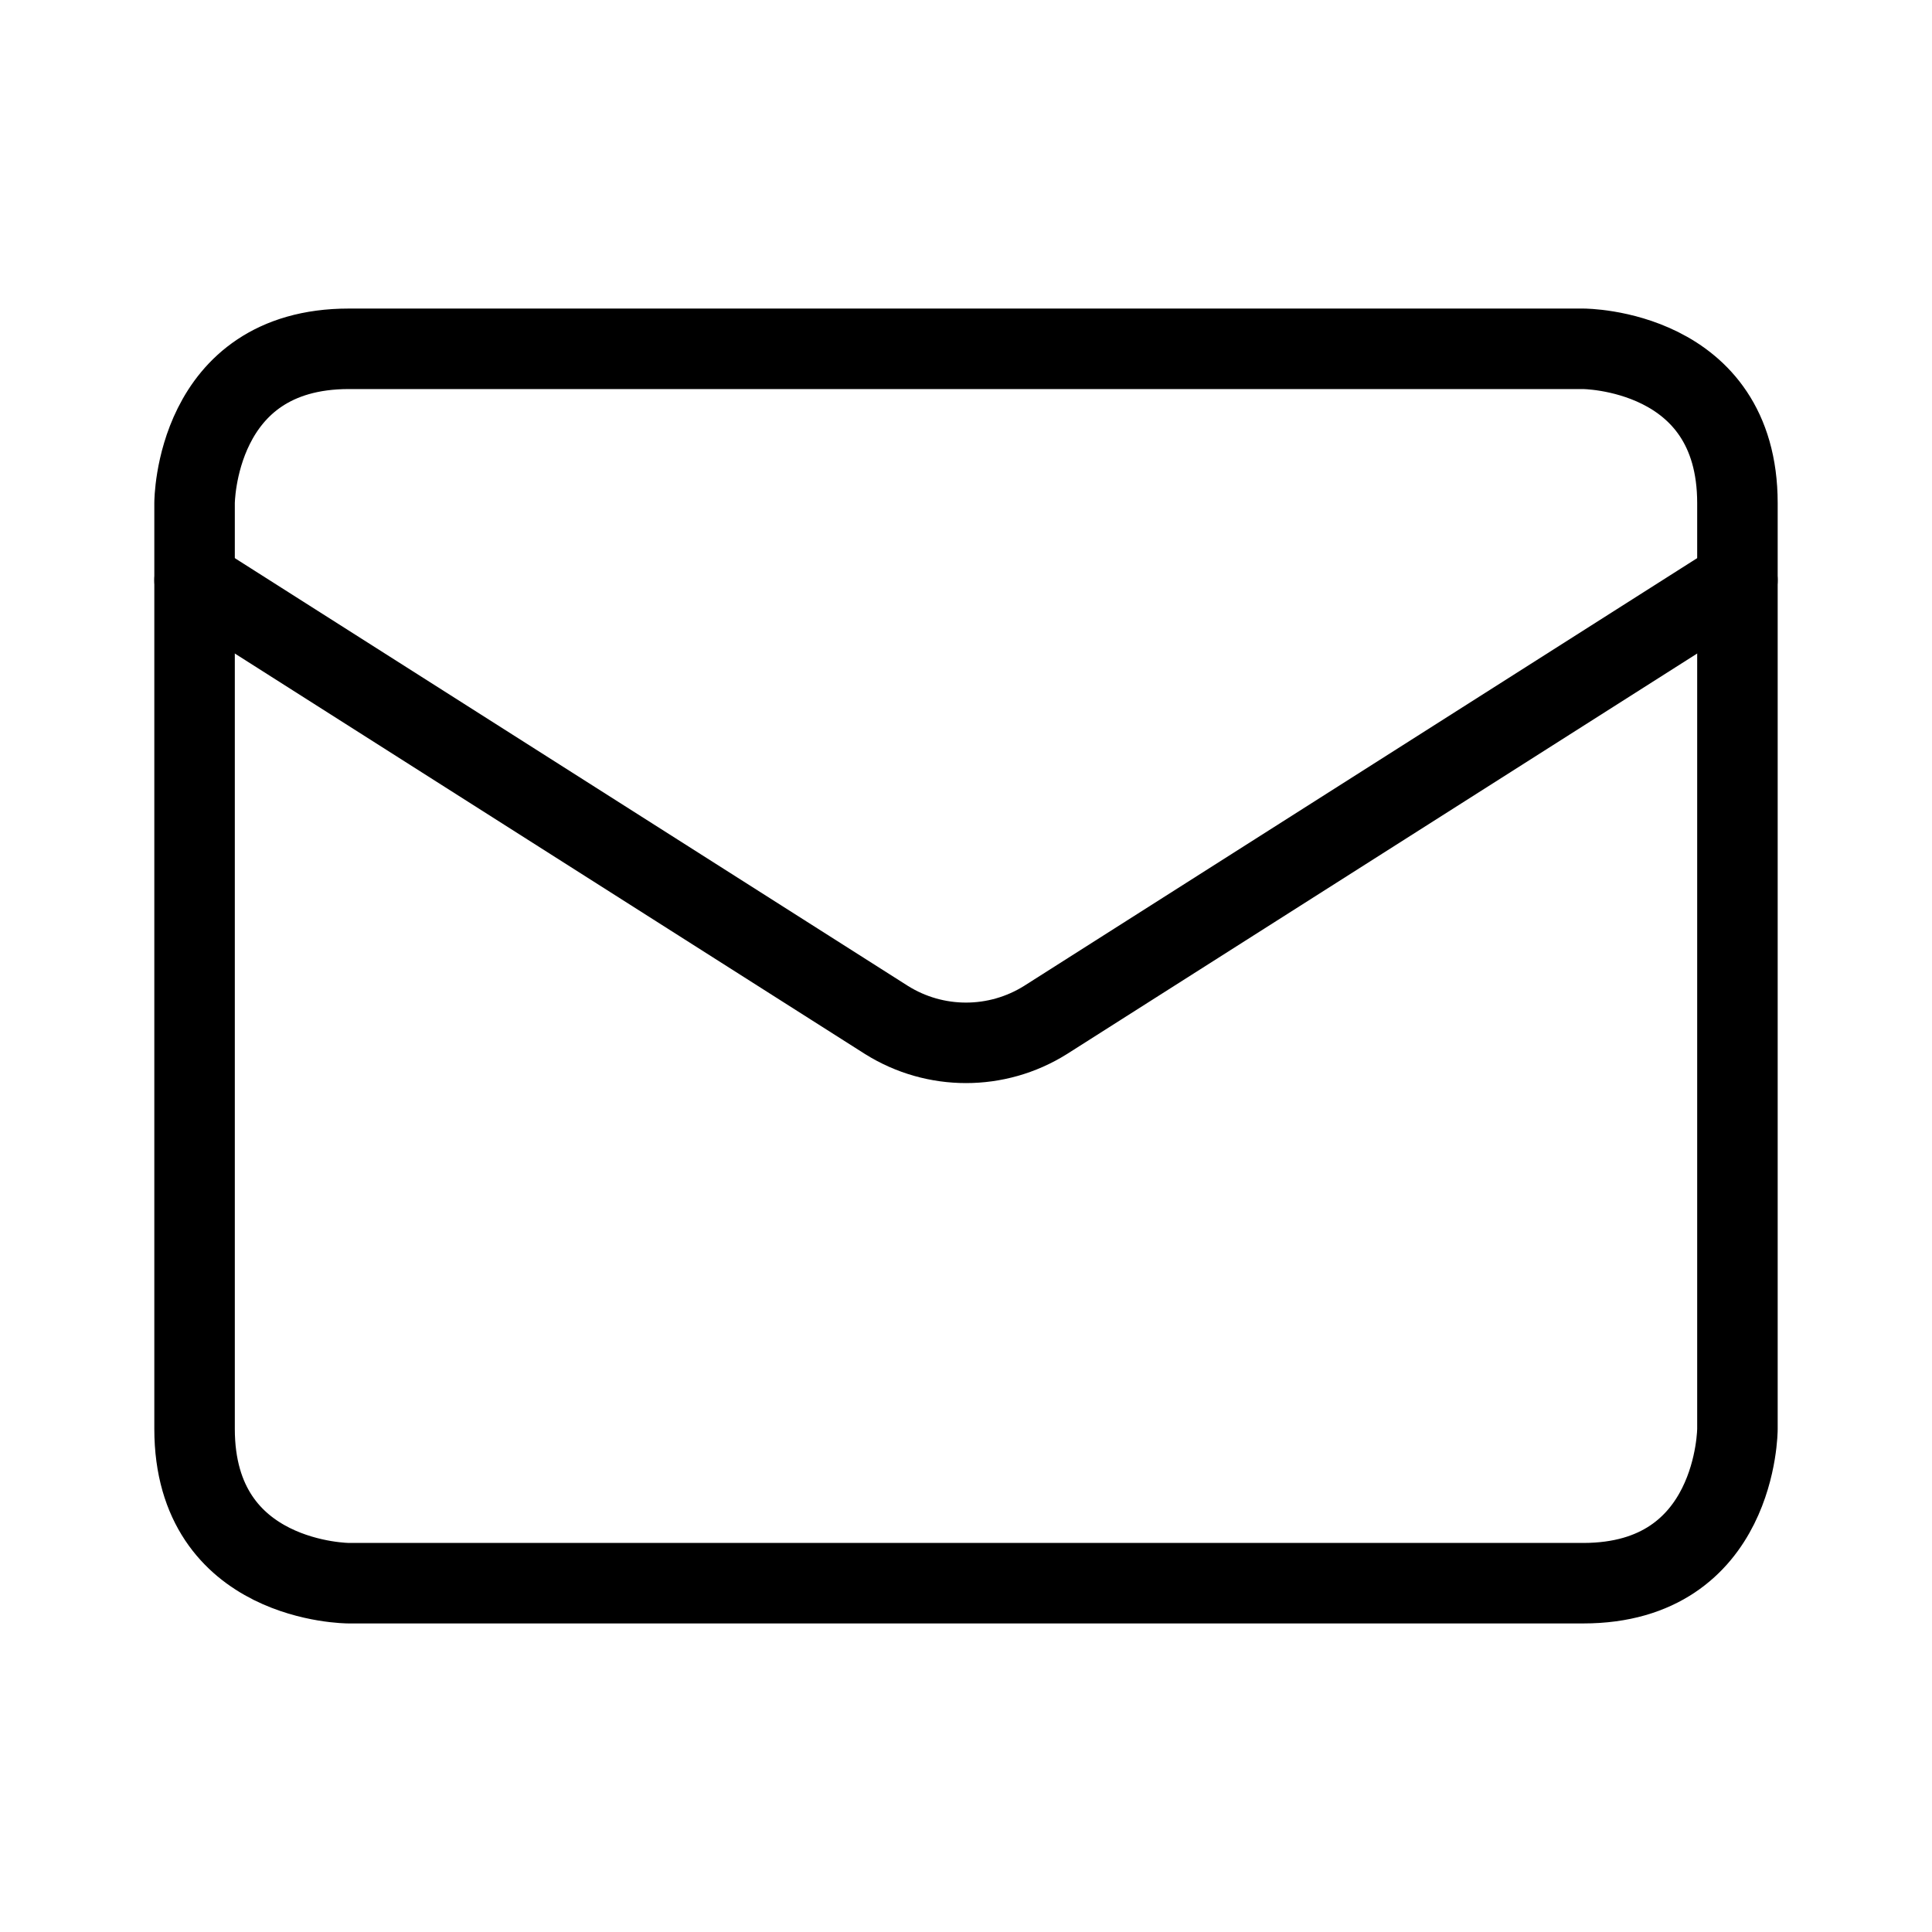
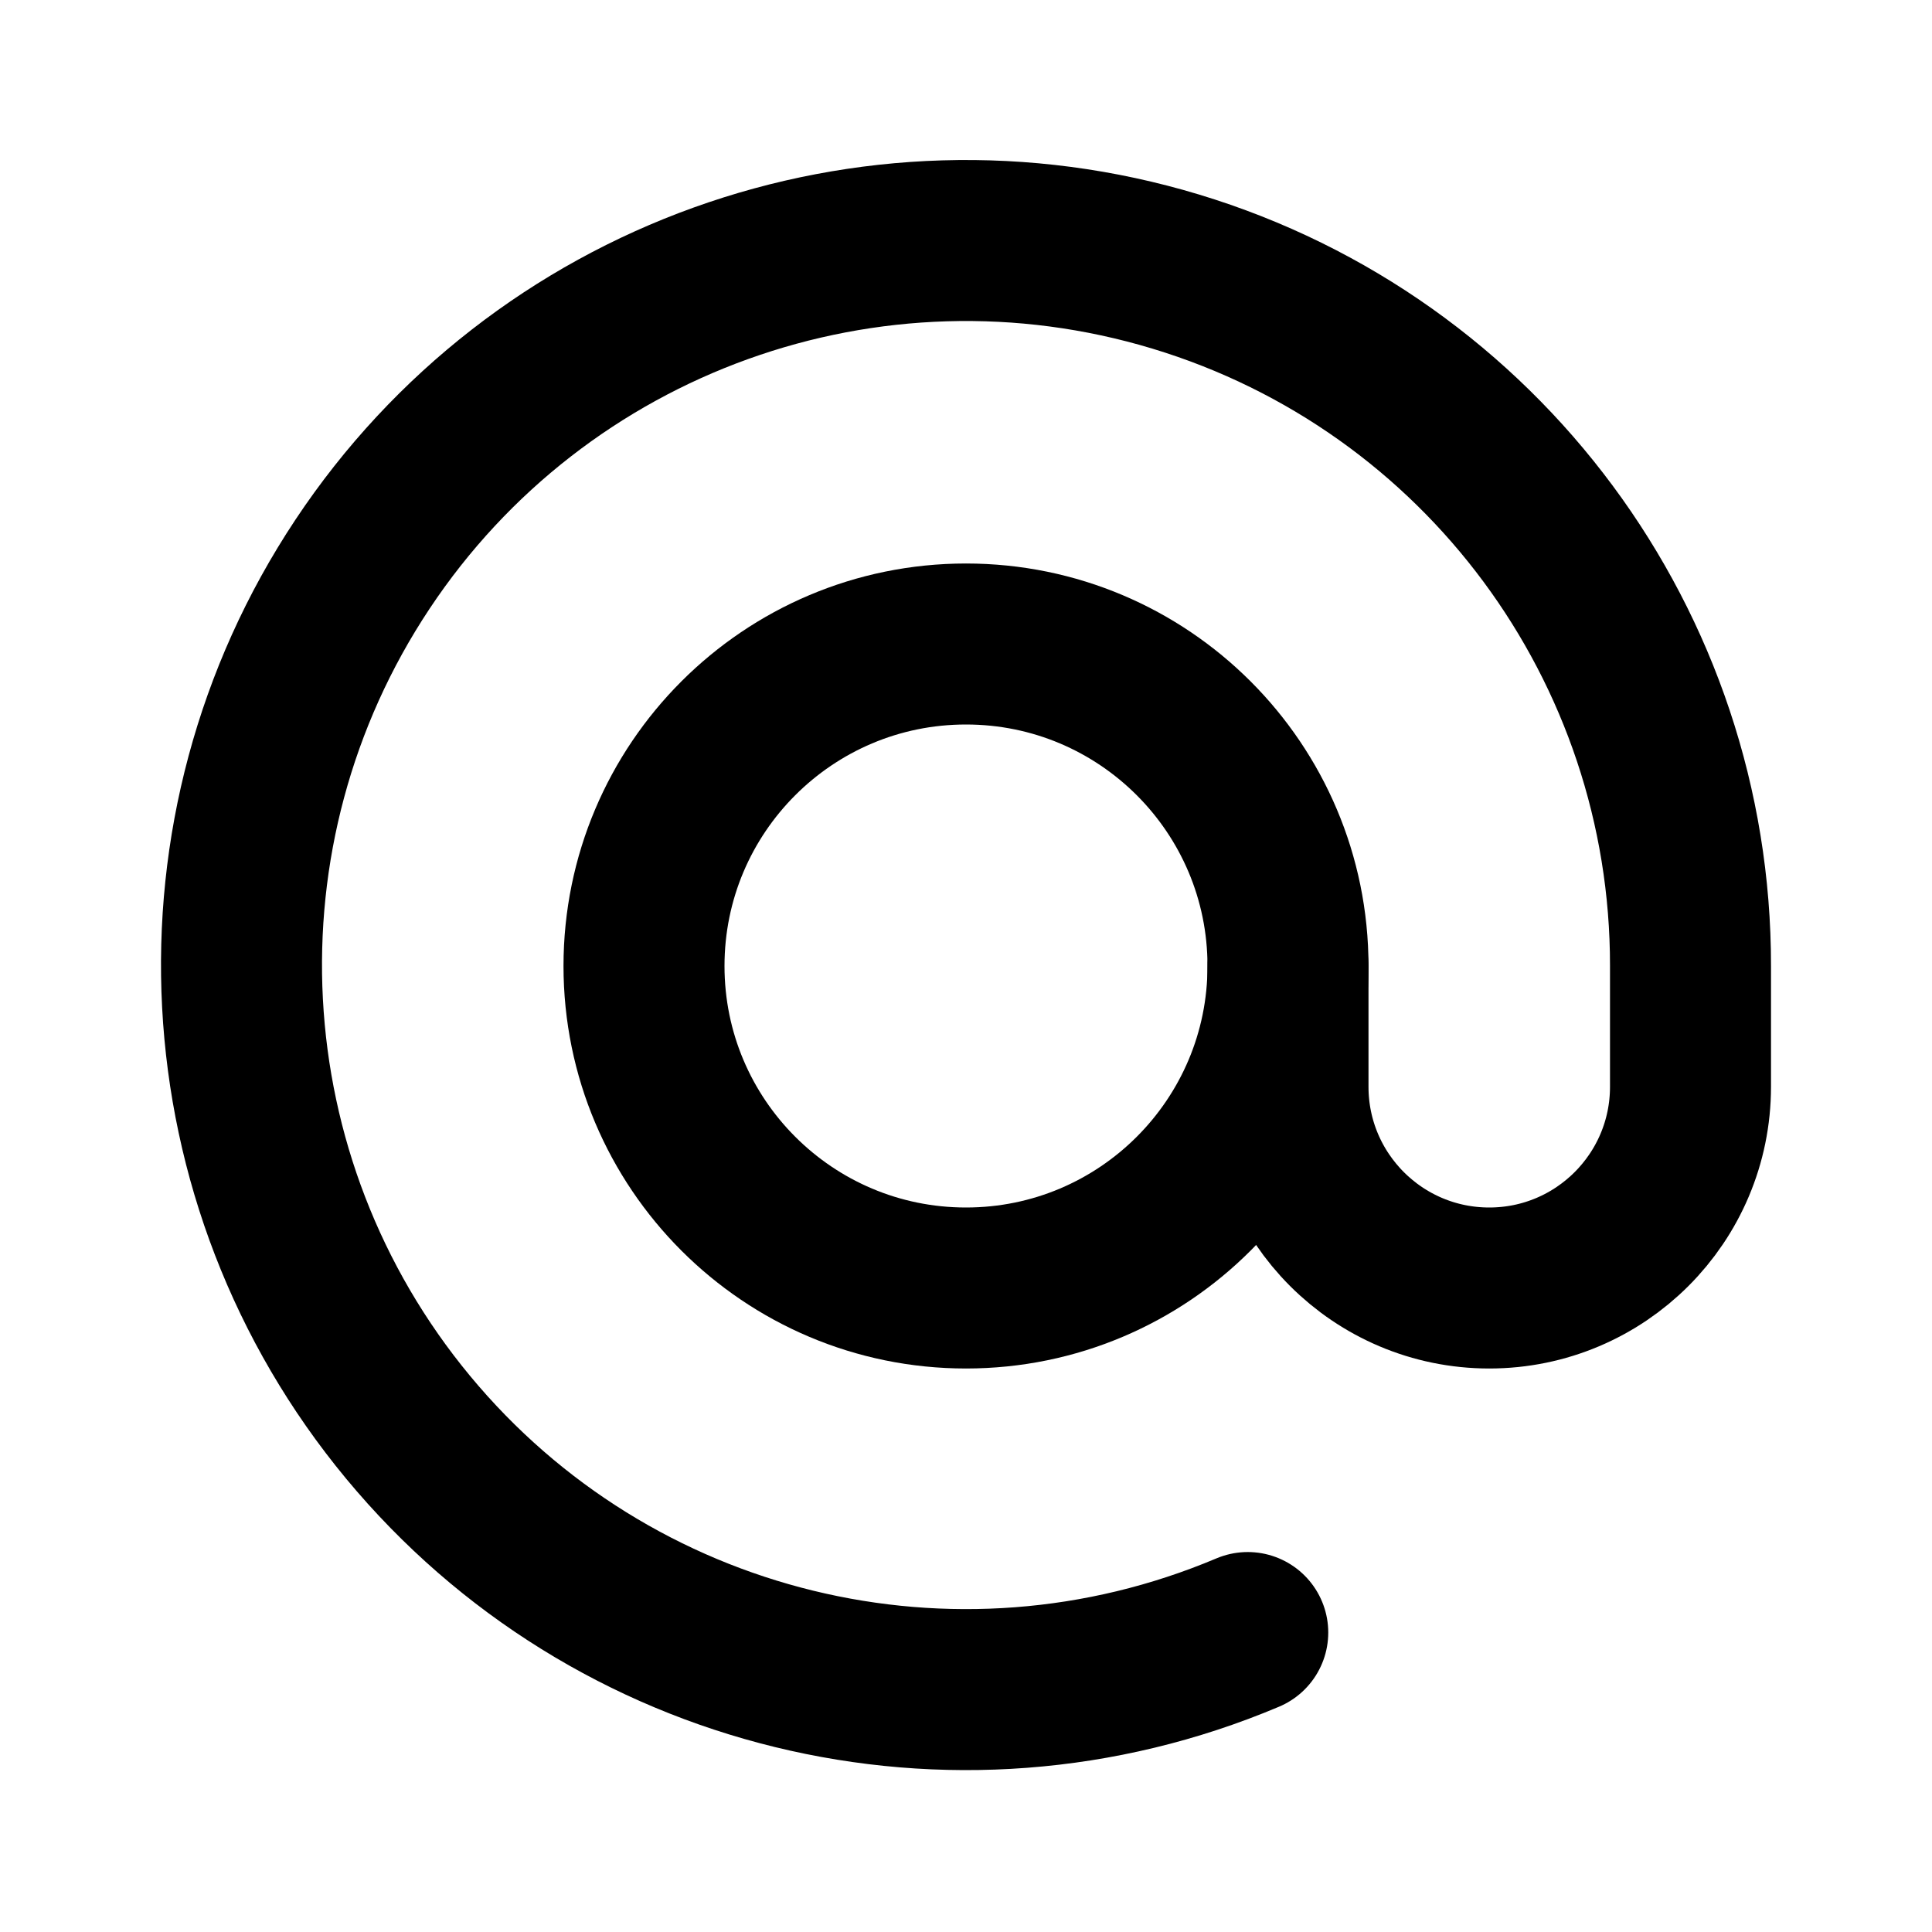
- <svg xmlns="http://www.w3.org/2000/svg" fill="none" stroke="#000" stroke-linecap="round" stroke-linejoin="round" viewBox="-0.5 -0.5 24 24">
-   <path d="M3.833 3.833h15.334s1.916 0 1.916 1.917v11.5s0 1.917-1.916 1.917H3.833s-1.916 0-1.916-1.917V5.75s0-1.917 1.916-1.917" />
-   <path d="m21.083 6.708-8.596 5.463a1.86 1.86 0 0 1-1.974 0L1.917 6.708" />
+ <svg xmlns="http://www.w3.org/2000/svg" width="24" height="24" viewBox="0 0 24 24" fill="none" stroke="currentColor" stroke-width="2" stroke-linecap="round" stroke-linejoin="round" class="icon icon-tabler icons-tabler-outline icon-tabler-at">
+   <path stroke="none" d="M0 0h24v24H0z" fill="none" />
+   <path d="M12 12m-4 0a4 4 0 1 0 8 0a4 4 0 1 0 -8 0" />
+   <path d="M16 12v1.5a2.5 2.5 0 0 0 5 0v-1.5a9 9 0 1 0 -5.5 8.28" />
</svg>
